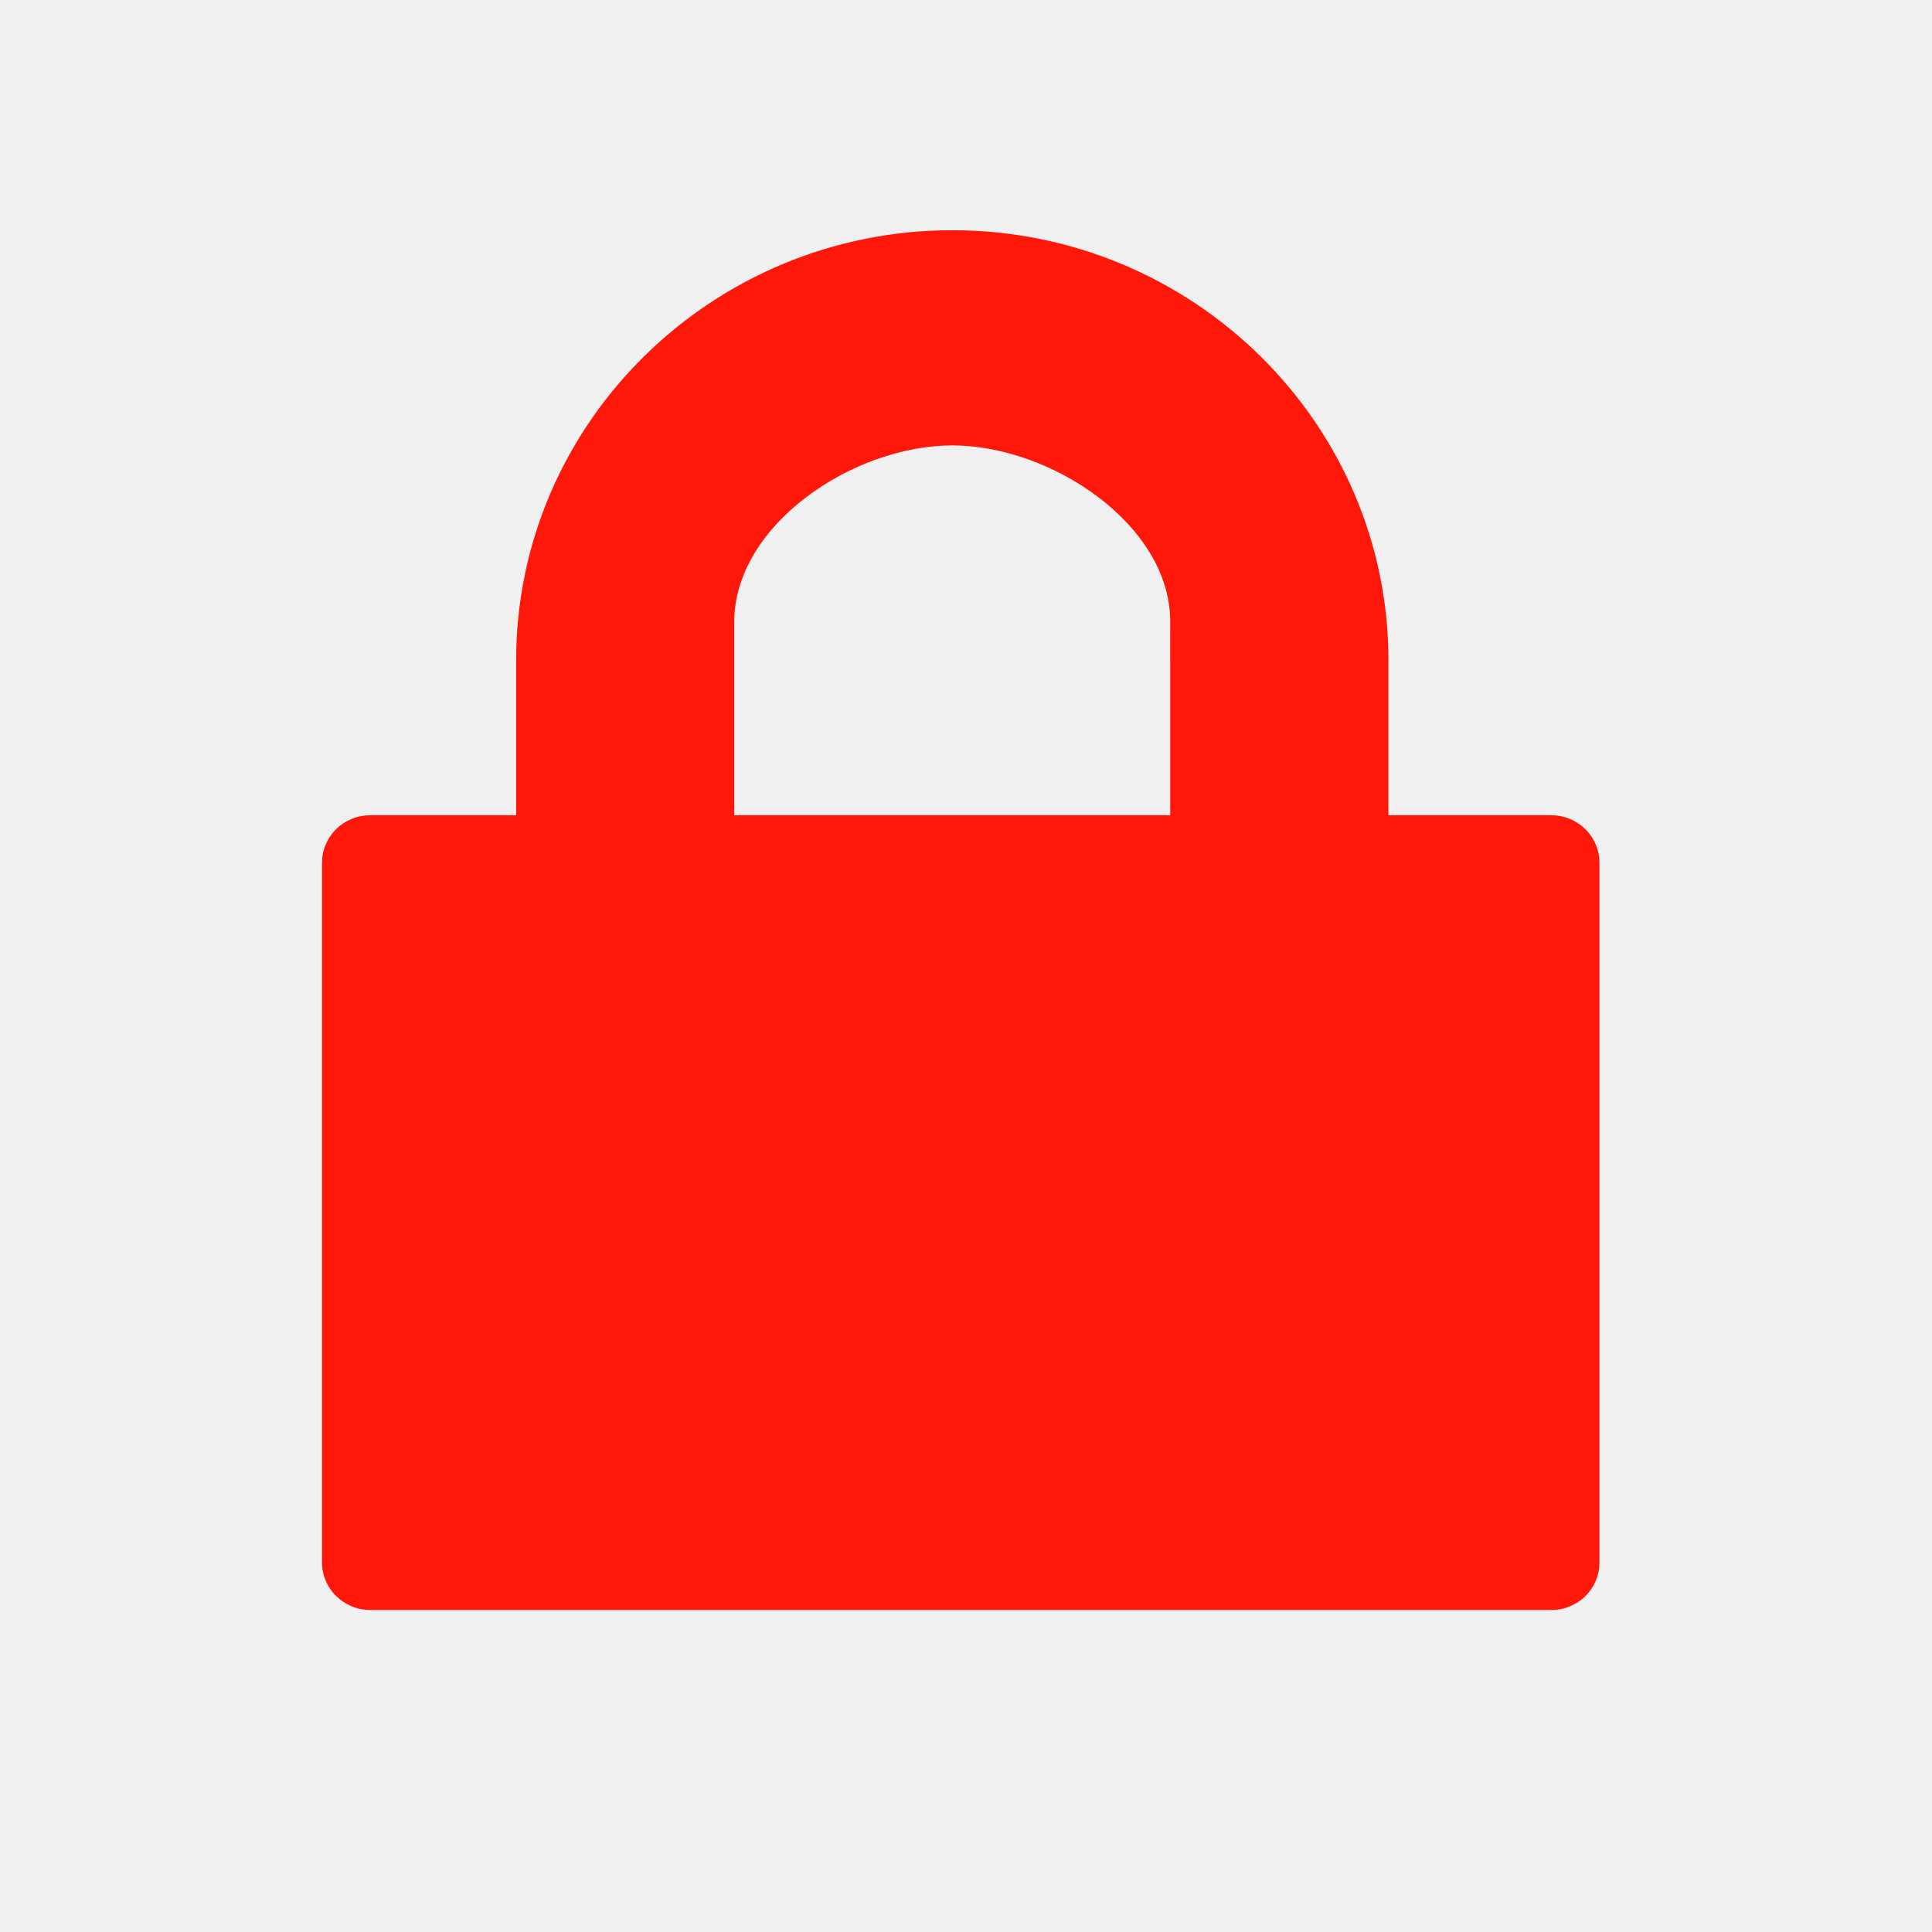
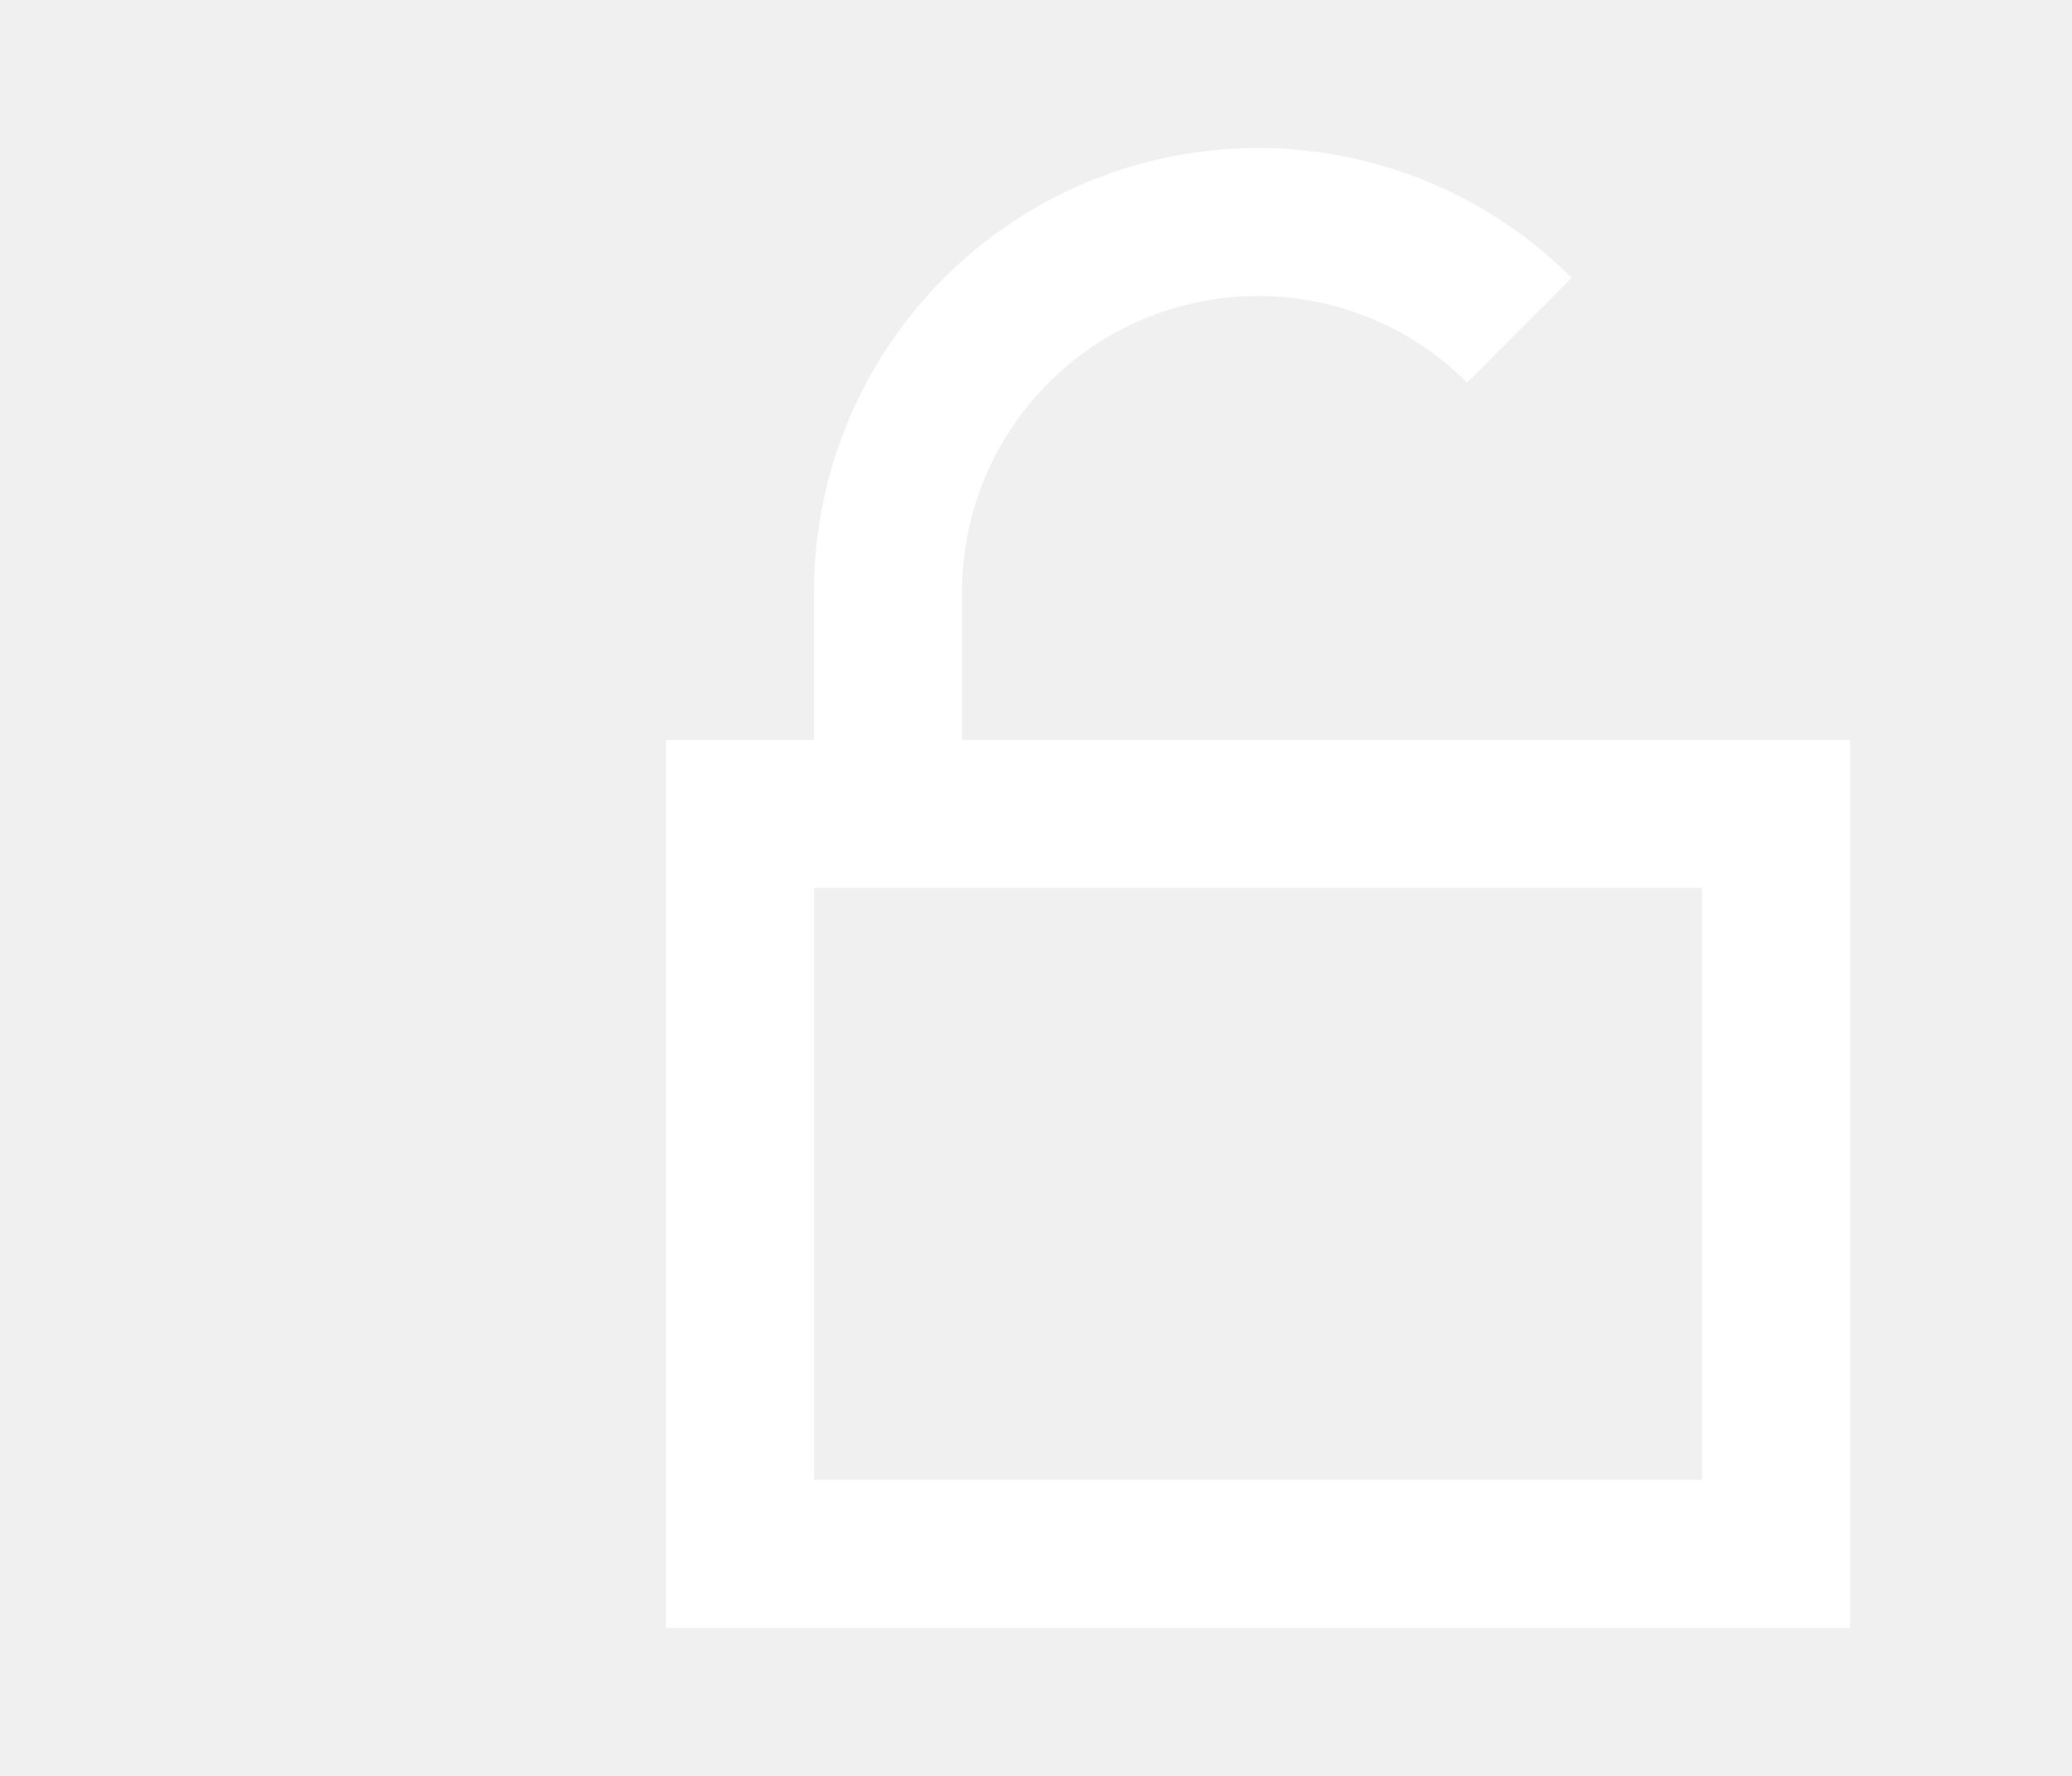
- <svg xmlns="http://www.w3.org/2000/svg" width="24" height="24" viewBox="0 0 24 24" version="1.1" id="svg4" style="fill:none">
-   <defs id="defs8" />
-   <path d="m 19.271,10.127 h -2.024 V 8.227 c 7e-4,-0.008 7e-4,-0.016 7e-4,-0.023 0,-2.946 -2.43,-5.344 -5.418,-5.344 -2.987,0 -5.418,2.397 -5.418,5.344 V 10.127 h -1.812 c -0.079,-3e-5 -0.157,0.015 -0.229,0.045 C 4.297,10.202 4.231,10.245 4.175,10.3 4.12,10.355 4.076,10.42 4.046,10.492 4.015,10.563 4,10.64 4,10.718 v 8.691 c -3e-5,0.078 0.015,0.154 0.046,0.226 0.03,0.072 0.074,0.137 0.13,0.192 0.056,0.055 0.122,0.098 0.194,0.128 C 4.442,19.985 4.52,20 4.599,20 h 14.672 c 0.079,0 0.157,-0.015 0.229,-0.045 0.073,-0.03 0.139,-0.073 0.194,-0.128 0.056,-0.055 0.1,-0.12 0.13,-0.192 0.03,-0.072 0.045,-0.148 0.045,-0.226 v -8.691 c 0,-0.078 -0.015,-0.154 -0.046,-0.226 -0.03,-0.072 -0.074,-0.137 -0.13,-0.192 -0.056,-0.055 -0.122,-0.098 -0.194,-0.128 -0.073,-0.03 -0.151,-0.045 -0.229,-0.045 z M 9.121,7.728 c 0,-1.211 1.48,-2.195 2.708,-2.195 1.22,0 2.696,0.974 2.708,2.175 l -7e-4,0.483 h 7e-4 V 10.127 h -5.416 z" id="path2" style="fill:#ff1709" />
+ <svg xmlns="http://www.w3.org/2000/svg" width="28px" height="24px" viewBox="0 0 28 24" version="1.1">
+   <g id="Sub-Menu-Locked" stroke="none" stroke-width="1" fill="none" fill-rule="evenodd">
+     <g id="ic-check-locked-off" transform="translate(9, 2)" fill="#FFFFFF" fill-rule="nonzero">
+       <path d="M4,8 L4,6 C4,4.382 4.974,2.924 6.468,2.305 C7.962,1.685 9.683,2.027 10.827,3.17 L12.239,1.754 C10.522,0.04 7.942,-0.471 5.702,0.458 C3.461,1.387 2,3.574 2,6 L2,8 L0,8 L0,20 L16,20 L16,8 L4,8 Z M14,18 L2,18 L2,10 L14,10 L14,18 Z" id="Path_18909" />
+     </g>
+   </g>
</svg>
